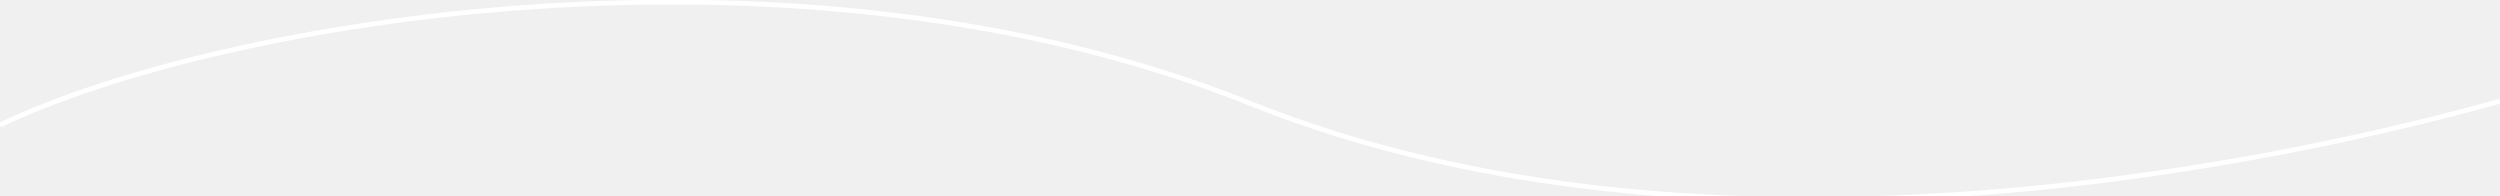
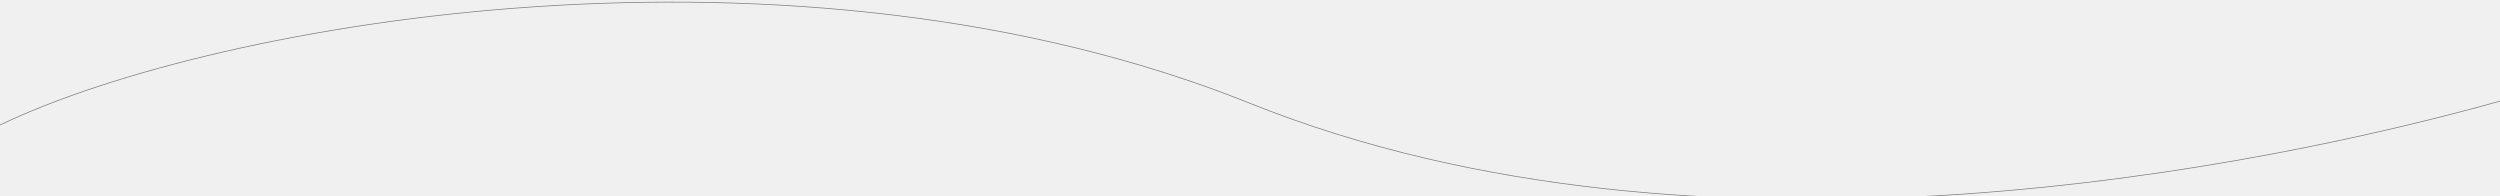
<svg xmlns="http://www.w3.org/2000/svg" id="euZghSnxXLU1" viewBox="0 0 640 50" shape-rendering="geometricPrecision" text-rendering="geometricPrecision">
-   <path d="M0,63.28C55.559,35.414,203.599,8.708,320,57.475s262.351,16.255,320-.581" transform="matrix(1 0 0 0.957596 0-28.59043)" fill="none" stroke="#fff" stroke-width="1.28" />
+   <path d="M0,63.28C55.559,35.414,203.599,8.708,320,57.475s262.351,16.255,320-.581" transform="matrix(1 0 0 0.957596 0-28.59043)" fill="none" stroke="#808080" stroke-width="0.2" />
</svg>
